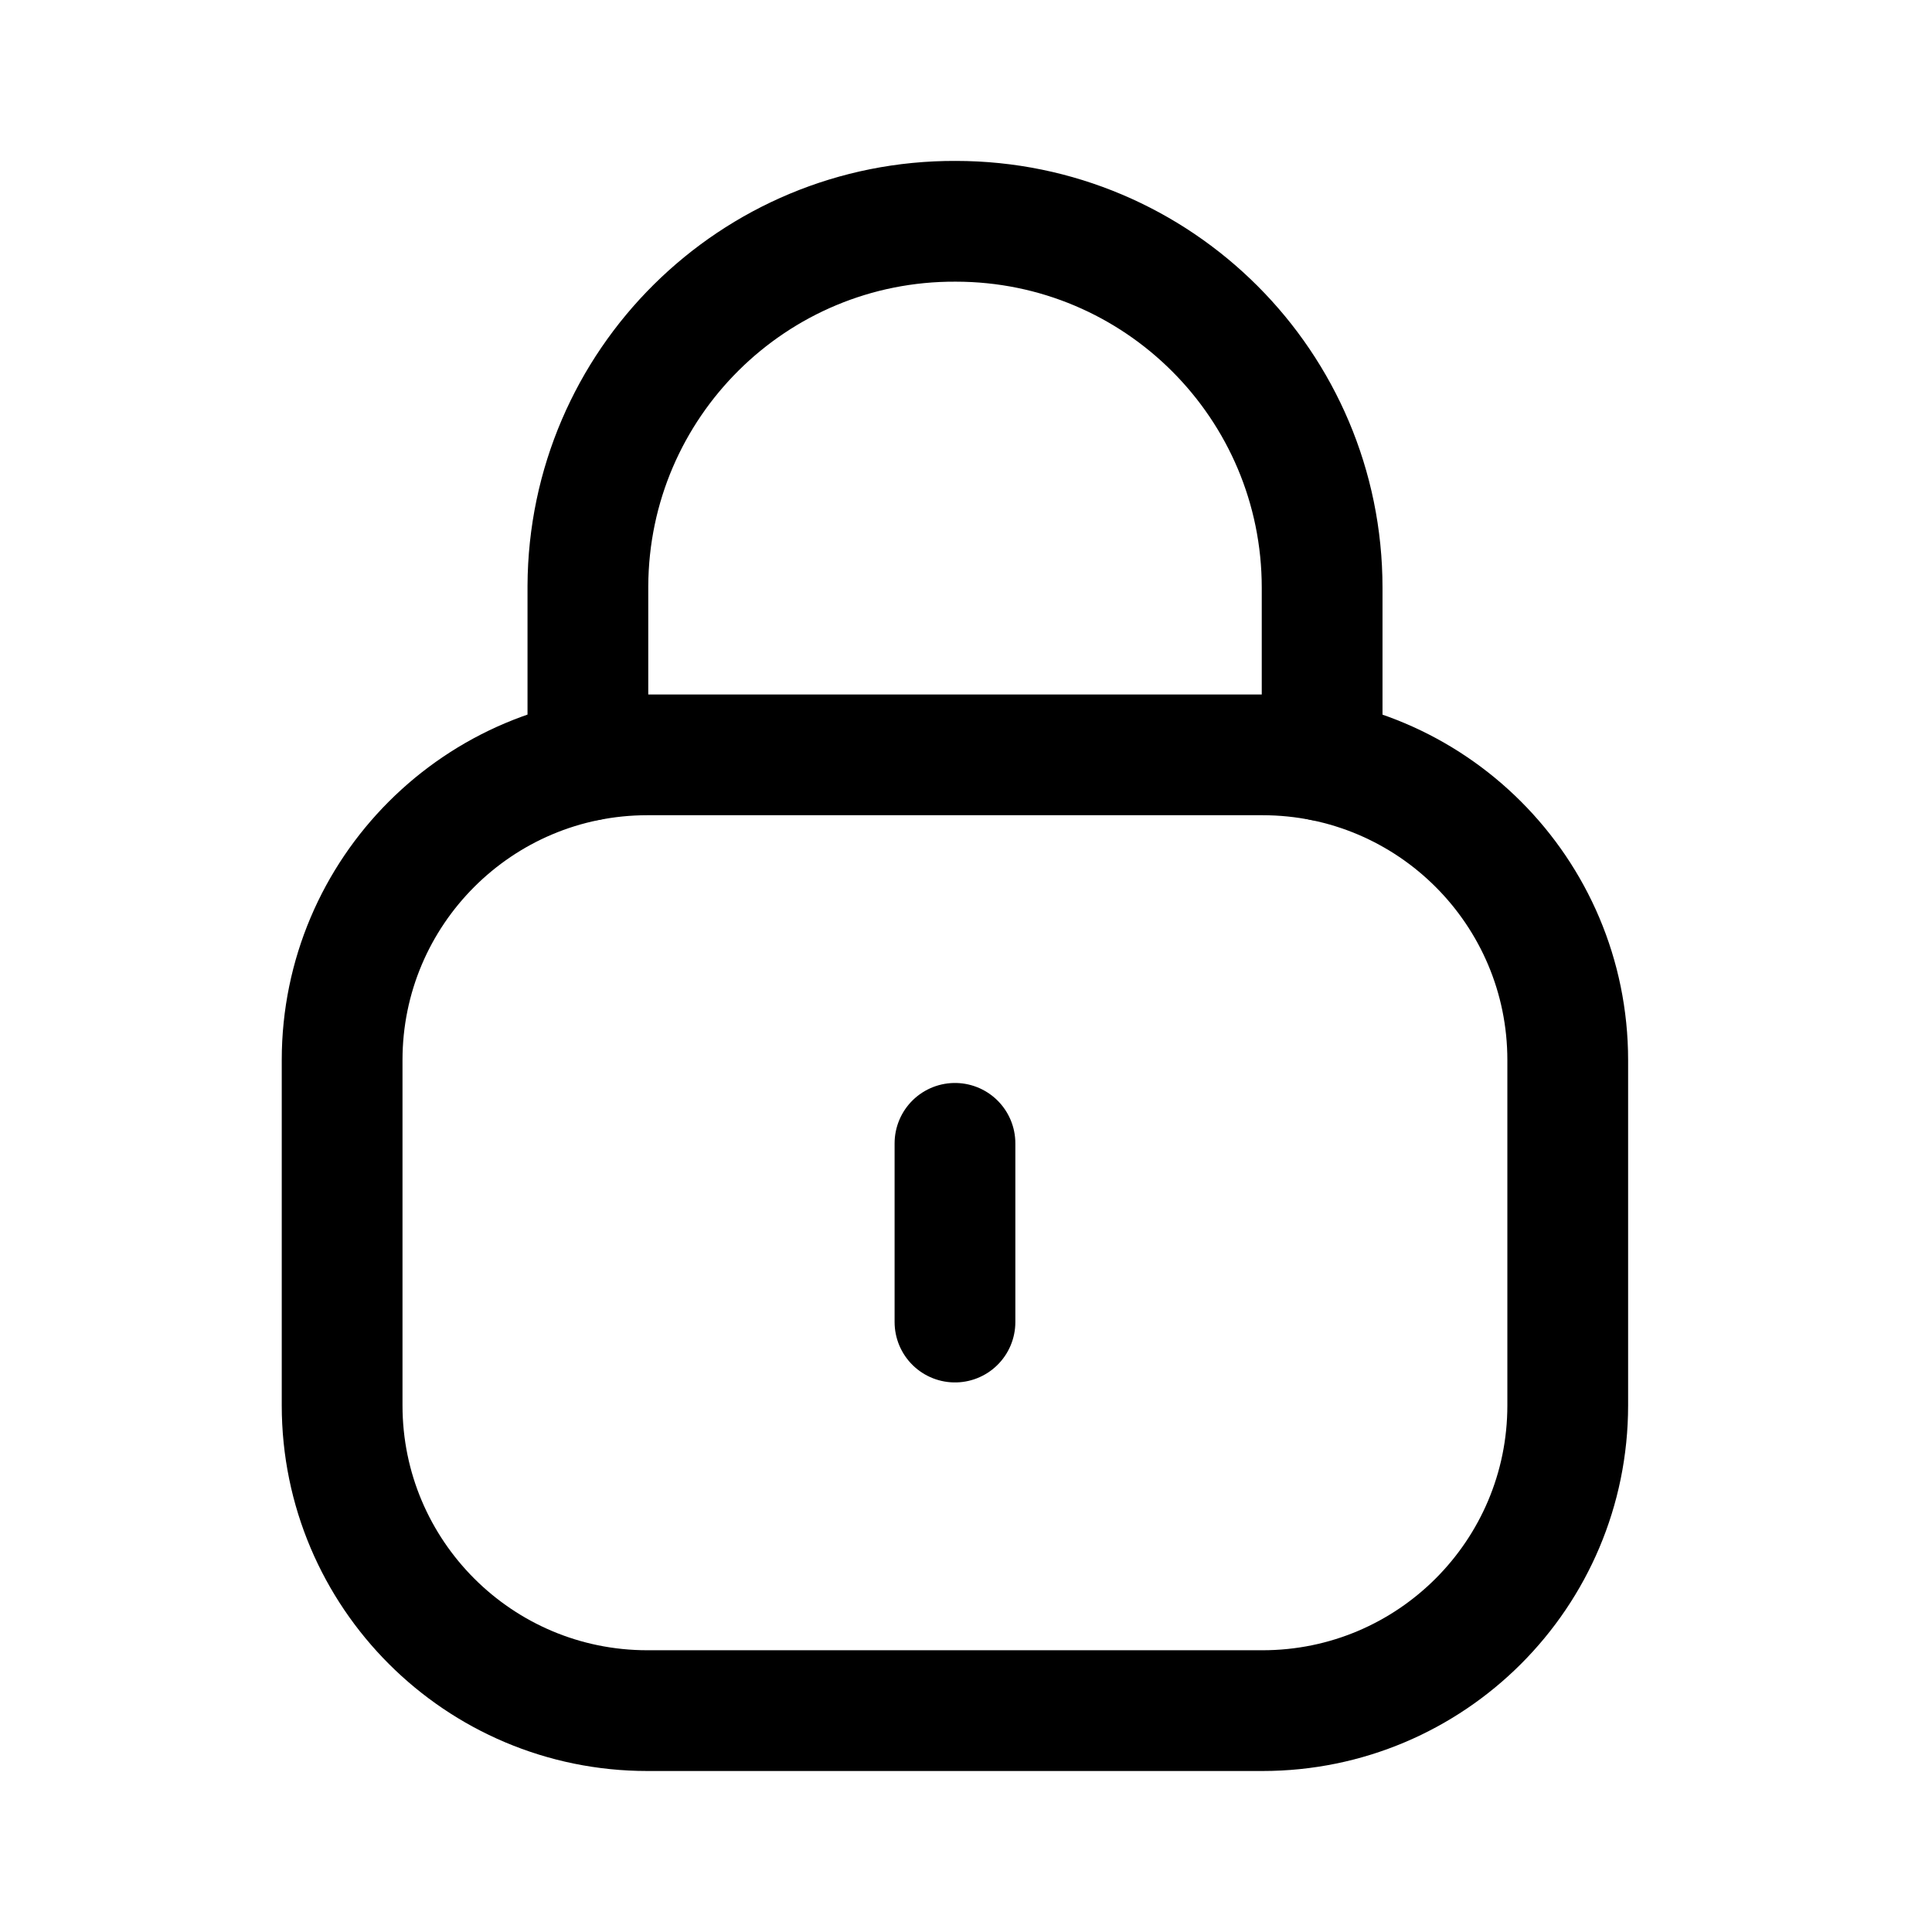
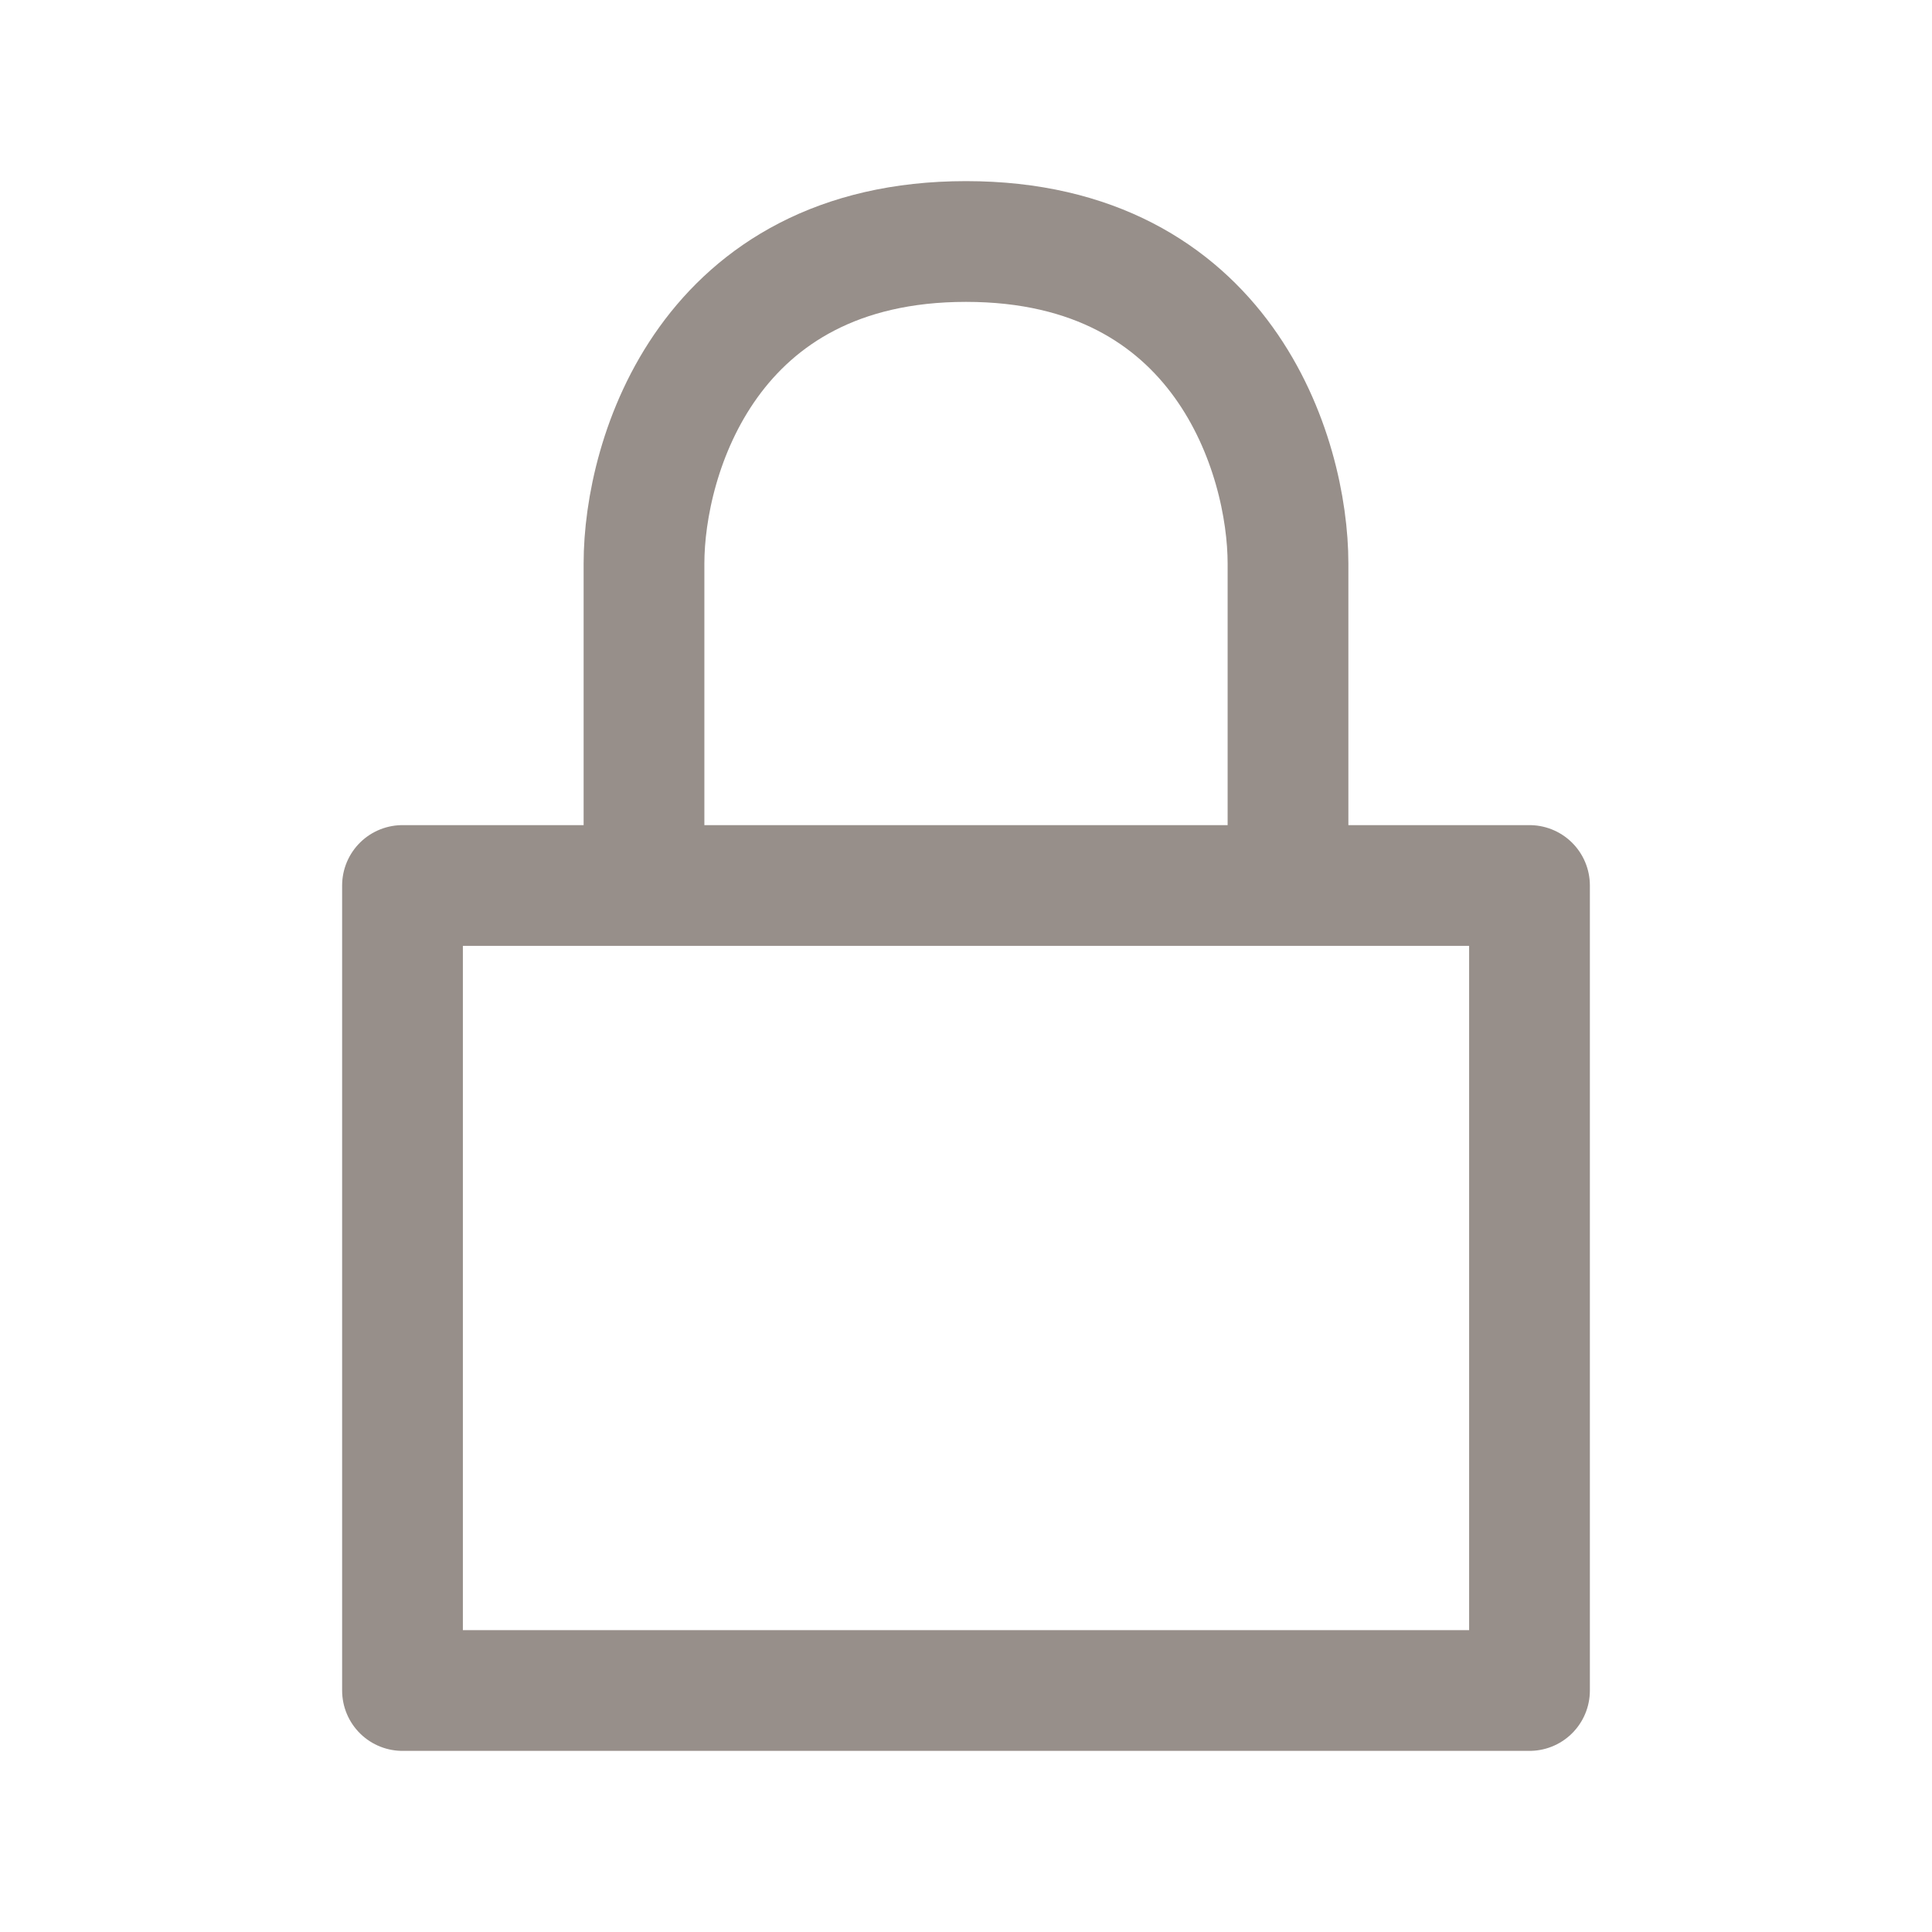
- <svg xmlns="http://www.w3.org/2000/svg" width="24" height="24" fill="none" stroke="#000">
-   <g stroke-linecap="round" stroke-linejoin="round" stroke-width="1.5">
-     <path d="M16.424 9.448V7.3a4.552 4.552 0 0 0-4.551-4.551 4.55 4.55 0 0 0-4.57 4.53v2.168" />
-     <path d="M15.683 21.25h-7.64a3.792 3.792 0 0 1-3.793-3.792v-4.29a3.792 3.792 0 0 1 3.792-3.791h7.641a3.792 3.792 0 0 1 3.792 3.792v4.289a3.792 3.792 0 0 1-3.792 3.792Z" clip-rule="evenodd" />
-     <path d="M11.863 14.203v2.22" />
-   </g>
+ <svg xmlns="http://www.w3.org/2000/svg" width="24" height="24" viewBox="0 0 24 24" fill="none" stroke="#978F8A">
+   <path d="M8 11V7C8 5.667 8.8 3 12 3C15.2 3 16 5.667 16 7V11M8 11H5V21H19V11H16M8 11H16" stroke-width="1.5" stroke-linecap="round" stroke-linejoin="round" />
</svg>
